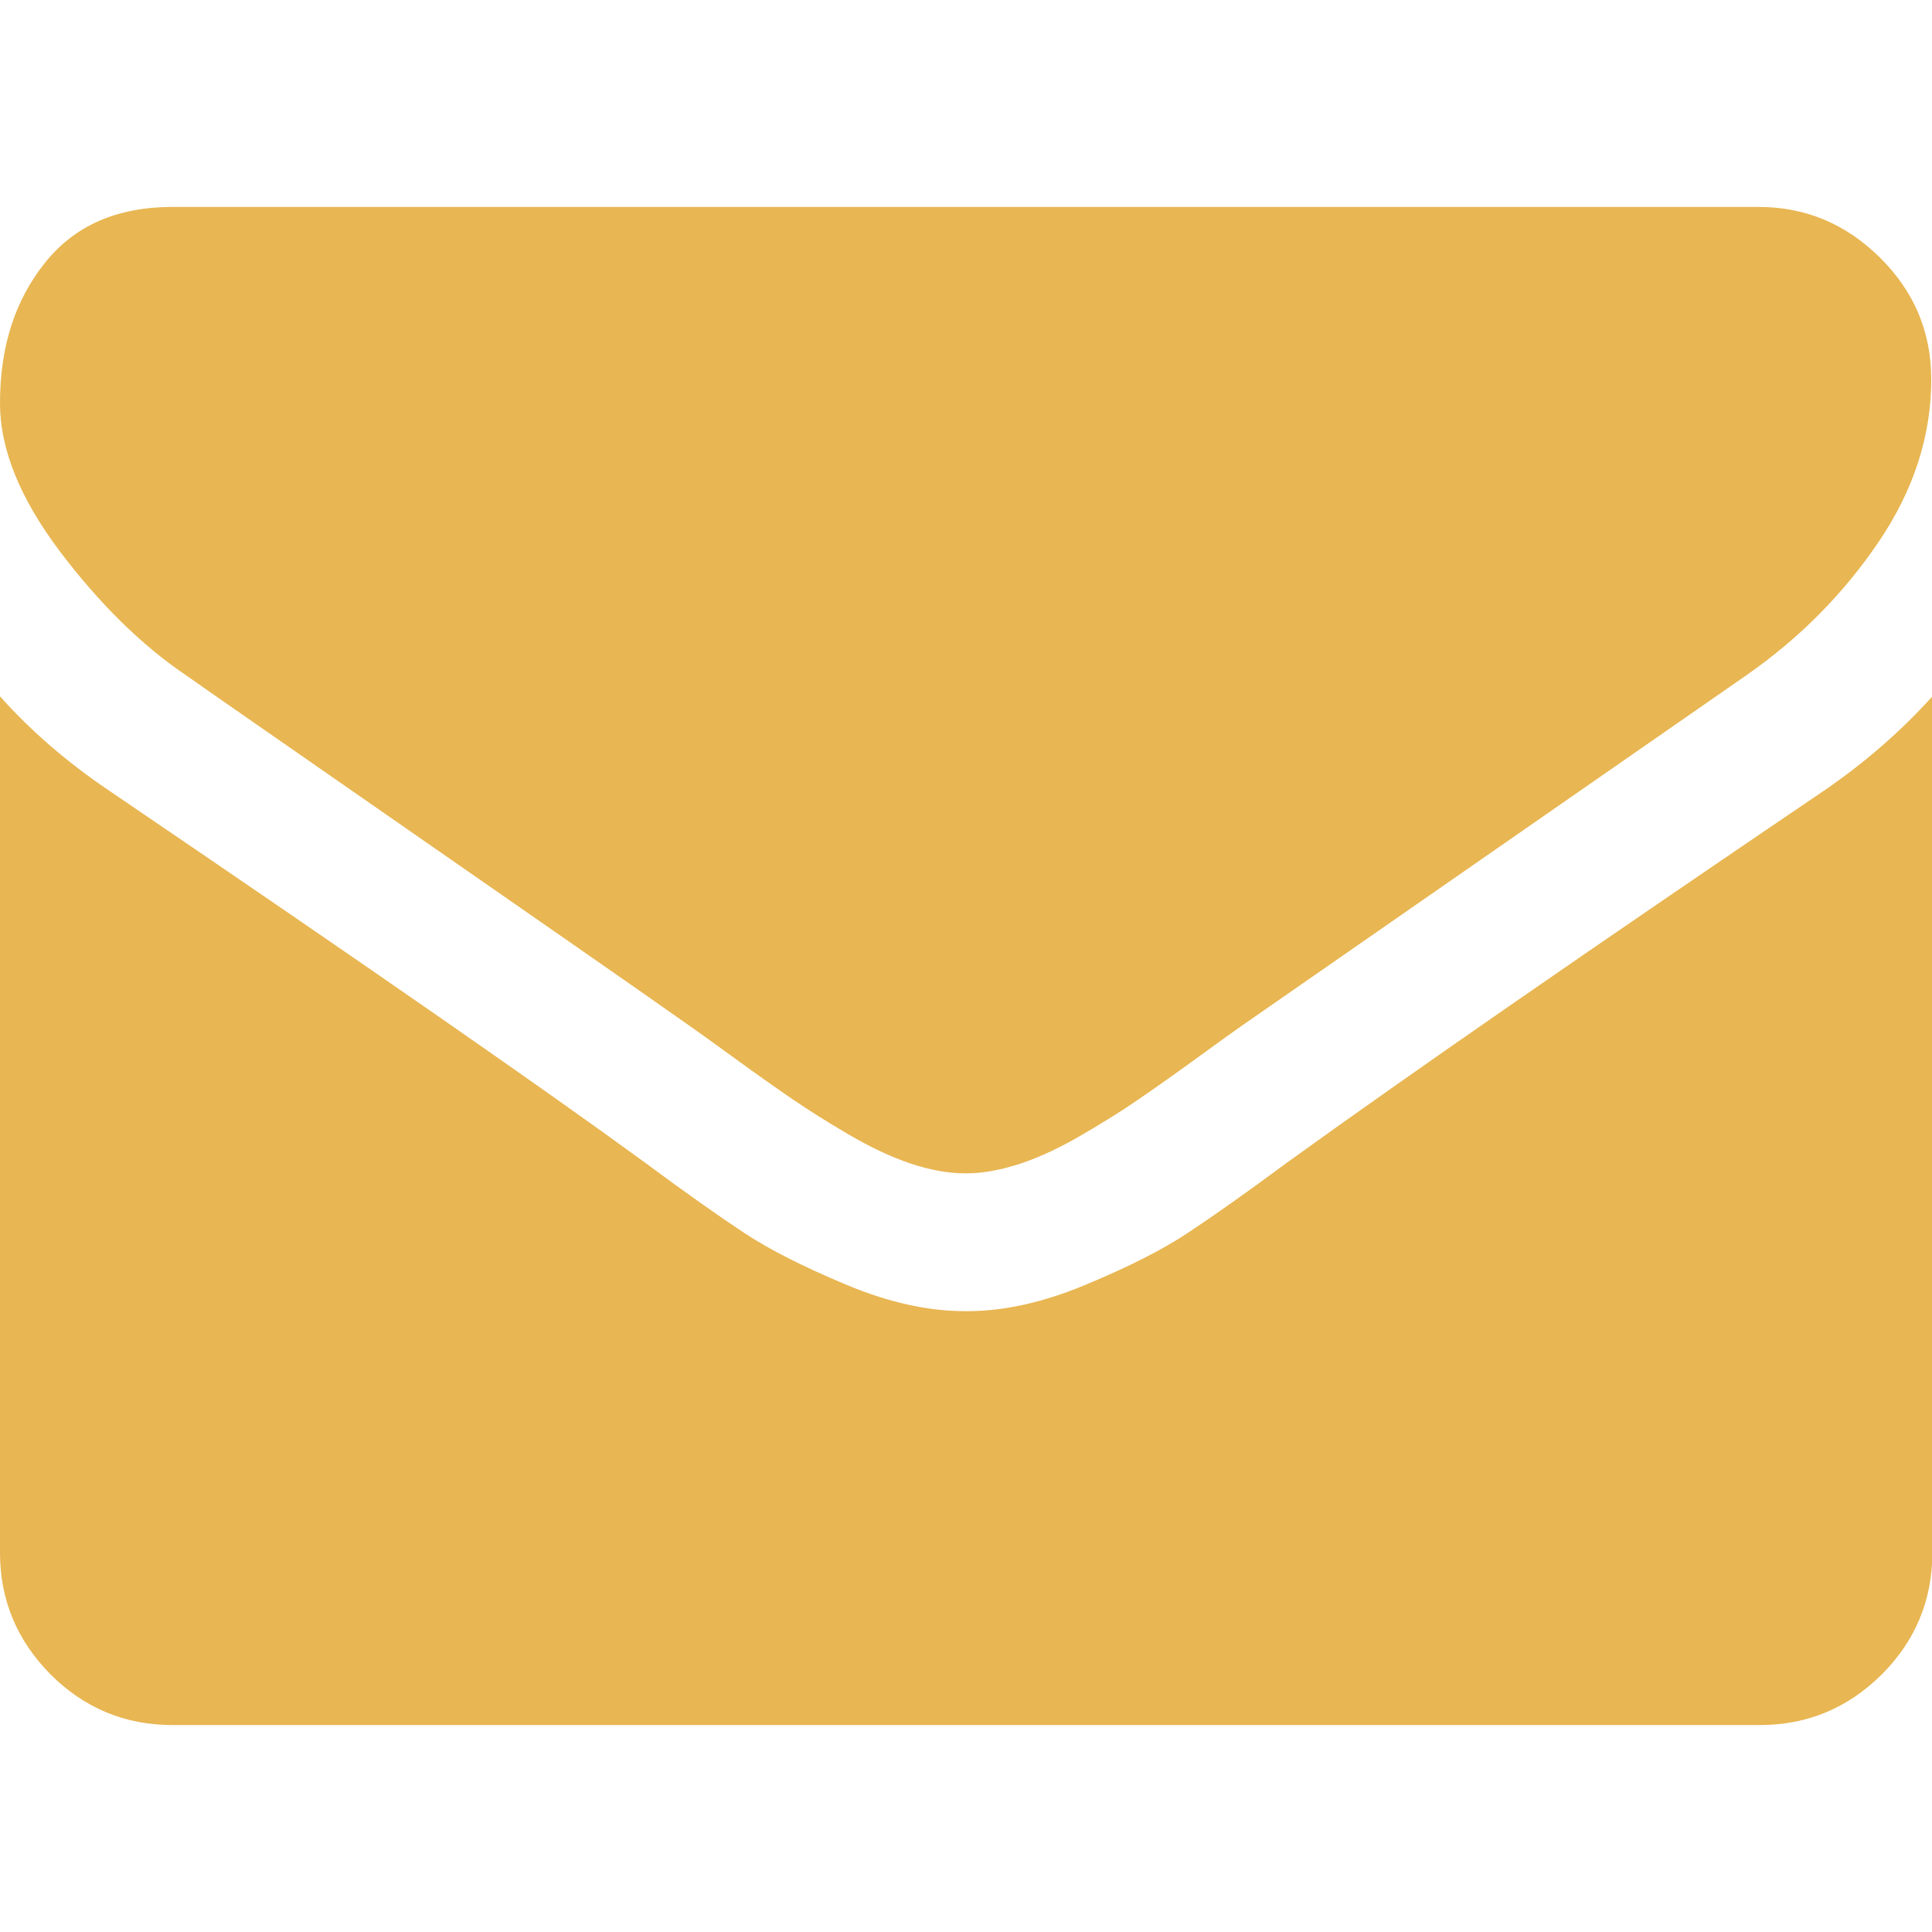
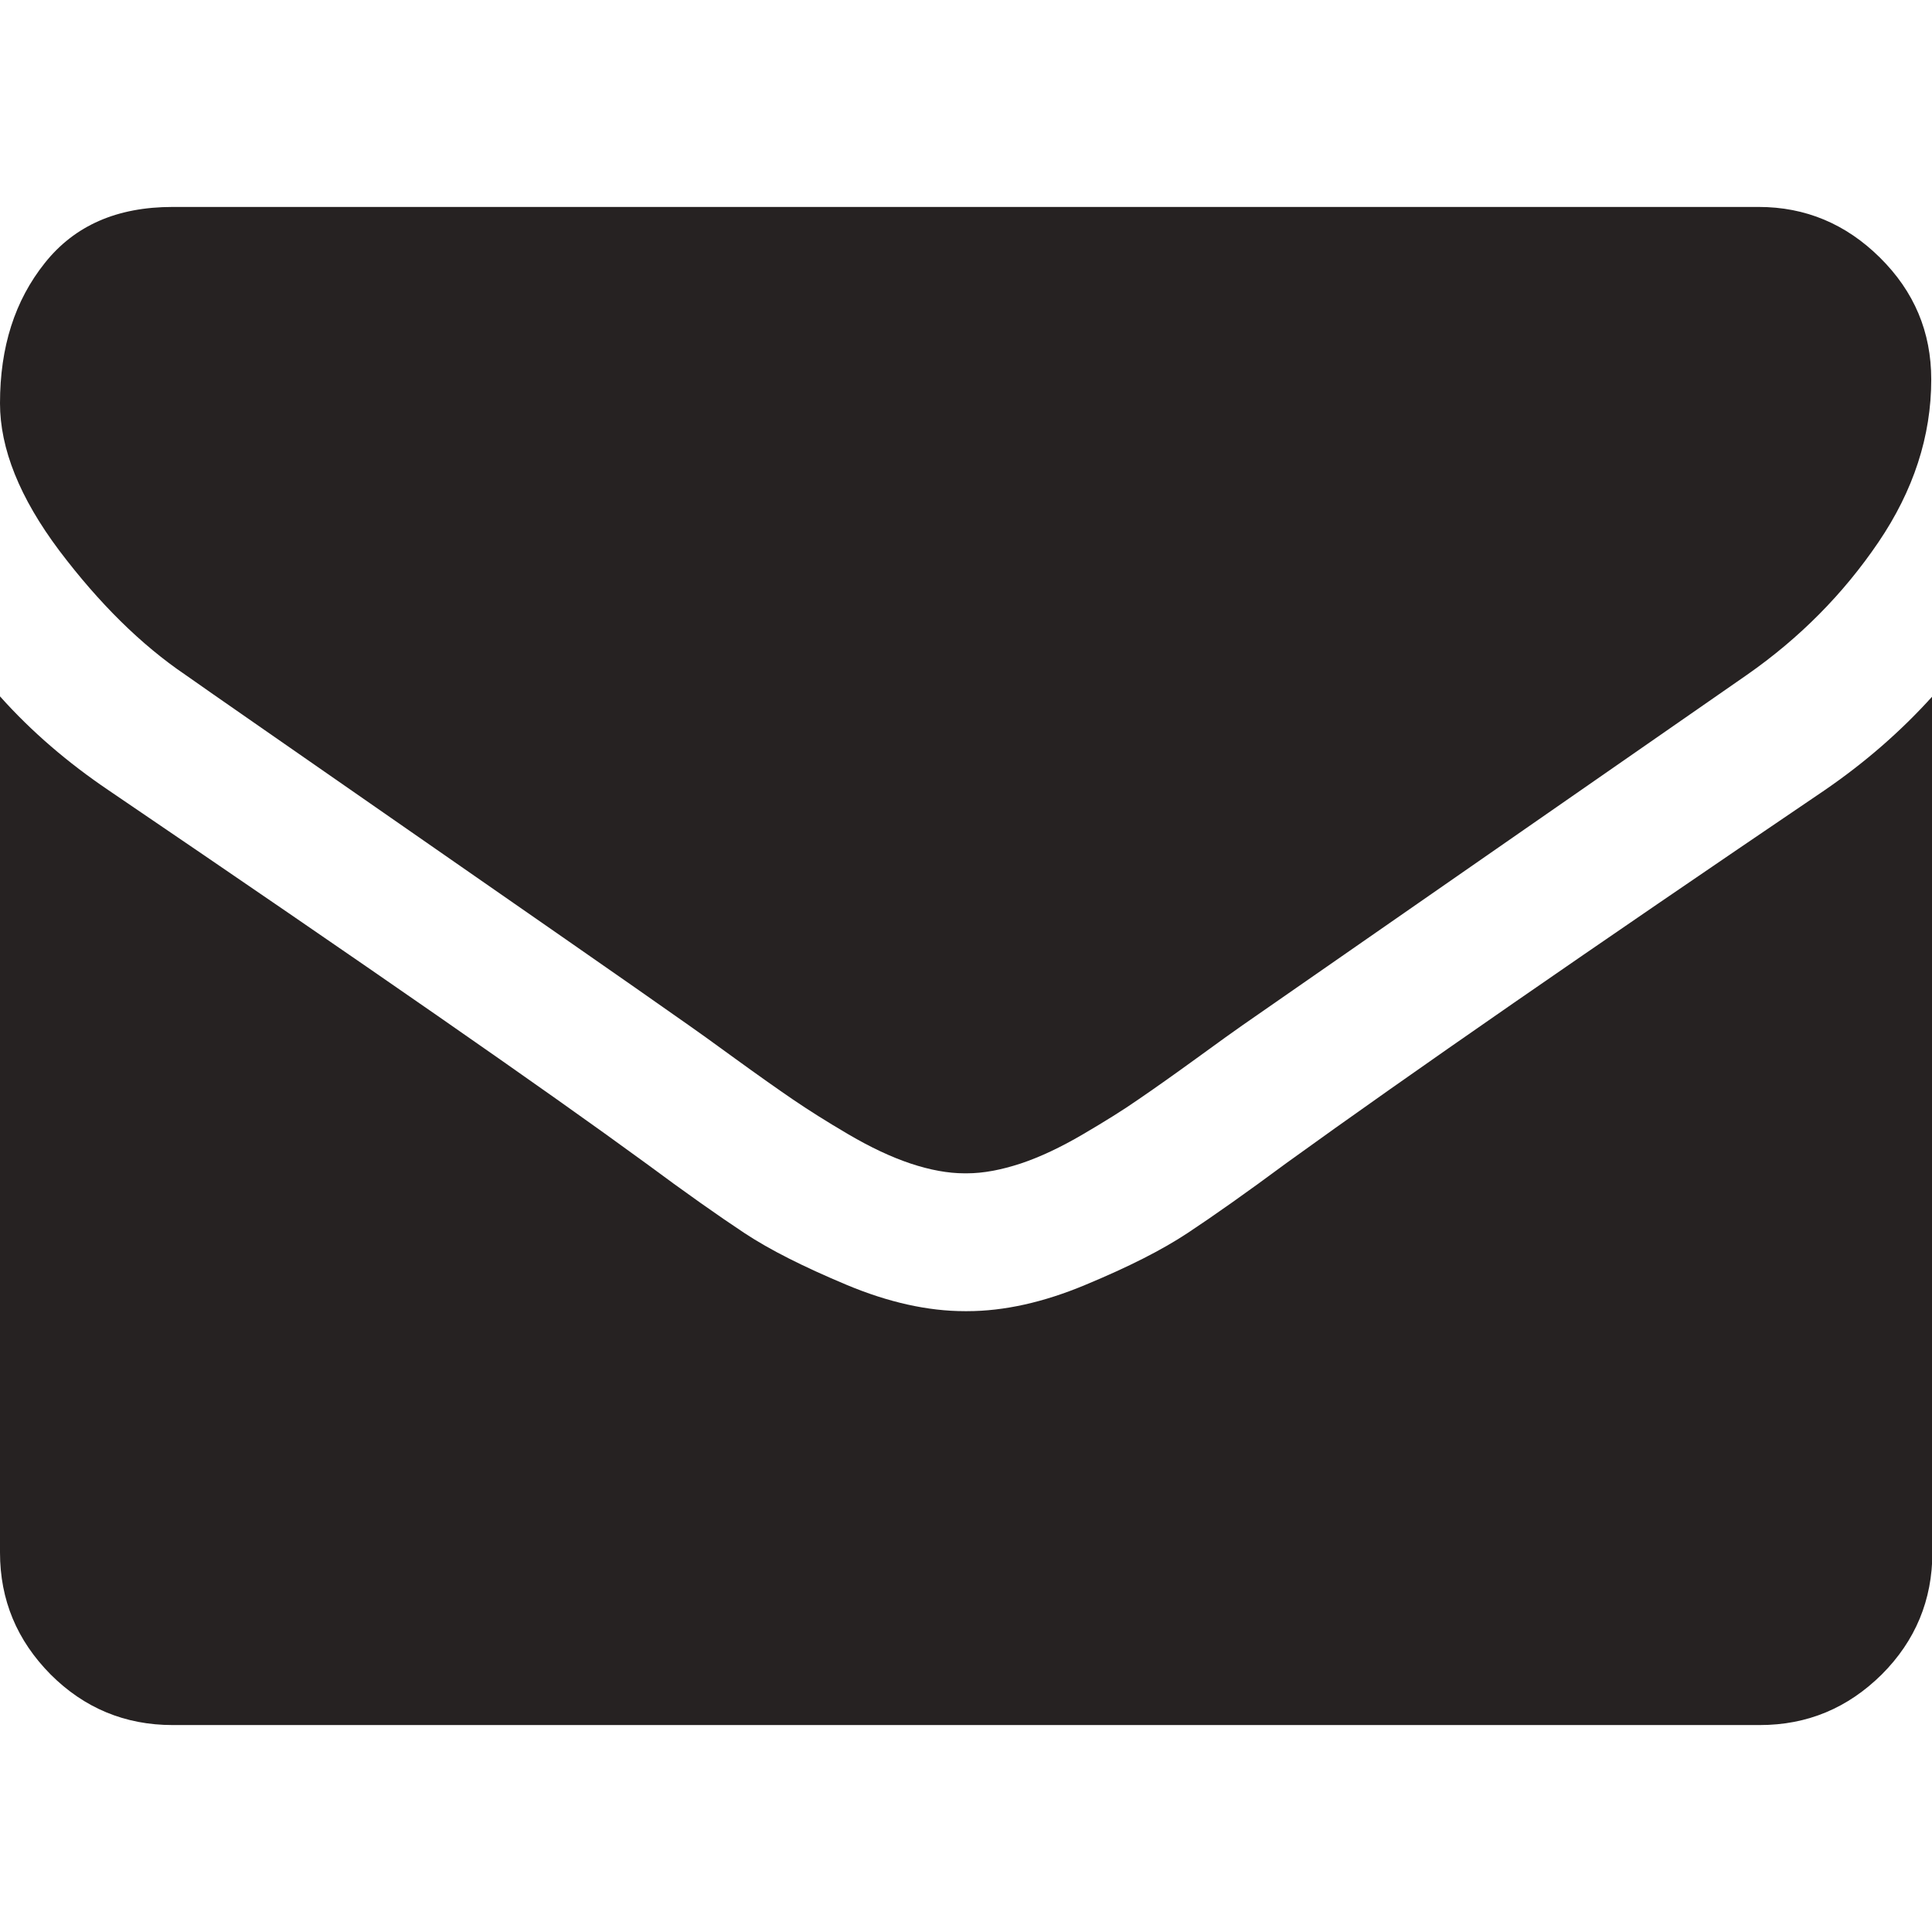
<svg xmlns="http://www.w3.org/2000/svg" version="1.1" id="Capa_1" x="0px" y="0px" viewBox="0 0 511.6 511.6" style="enable-background:new 0 0 511.6 511.6;" xml:space="preserve">
  <style type="text/css">
- 	.st0{fill:#E8B652;}
+ 	.st0{fill:#262222;}
</style>
  <g>
    <g>
-       <path class="st0" d="M49.1,178.7c6.5,4.6,26,18.1,58.5,40.7c32.5,22.6,57.5,39.9,74.8,52.1c1.9,1.3,5.9,4.2,12.1,8.7    c6.2,4.5,11.3,8.1,15.4,10.9c4.1,2.8,9,5.9,14.8,9.3c5.8,3.4,11.3,6,16.4,7.7c5.1,1.7,9.9,2.6,14.3,2.6h0.3h0.3    c4.4,0,9.1-0.9,14.3-2.6c5.1-1.7,10.6-4.3,16.4-7.7c5.8-3.4,10.8-6.5,14.8-9.3c4.1-2.8,9.2-6.4,15.4-10.9    c6.2-4.5,10.2-7.4,12.1-8.7c17.5-12.2,62.1-43.1,133.6-92.8c13.9-9.7,25.5-21.4,34.8-35.1c9.3-13.7,14-28.1,14-43.1    c0-12.6-4.5-23.3-13.6-32.3c-9-8.9-19.7-13.4-32.1-13.4H45.7c-14.7,0-25.9,4.9-33.8,14.8C3.9,79.6,0,91.9,0,106.8    c0,12,5.2,25,15.7,39C26.2,159.7,37.3,170.7,49.1,178.7z" />
-       <path class="st0" d="M483.1,209.3c-62.4,42.3-109.8,75.1-142.2,98.5c-10.8,8-19.6,14.2-26.4,18.7c-6.8,4.5-15.7,9-27,13.7    c-11.2,4.7-21.7,7-31.4,7h-0.3h-0.3c-9.7,0-20.2-2.3-31.4-7c-11.2-4.7-20.2-9.2-27-13.7c-6.8-4.5-15.6-10.7-26.4-18.7    c-25.7-18.8-73-51.7-141.9-98.5C18,202,8.4,193.8,0,184.4v226.7c0,12.6,4.5,23.3,13.4,32.3c8.9,8.9,19.7,13.4,32.3,13.4h420.3    c12.6,0,23.3-4.5,32.3-13.4c8.9-8.9,13.4-19.7,13.4-32.3V184.4C503.4,193.6,493.9,201.9,483.1,209.3z" />
+       <path class="st0" d="M49.1,178.7c6.5,4.6,26,18.1,58.5,40.7s57.5,39.9,74.8,52.1c1.9,1.3,5.9,4.2,12.1,8.7    c6.2,4.5,11.3,8.1,15.4,10.9c4.1,2.8,9,5.9,14.8,9.3s11.3,6,16.4,7.7c5.1,1.7,9.9,2.6,14.3,2.6h0.3h0.3c4.4,0,9.1-0.9,14.3-2.6    c5.1-1.7,10.6-4.3,16.4-7.7c5.8-3.4,10.8-6.5,14.8-9.3c4.1-2.8,9.2-6.4,15.4-10.9c6.2-4.5,10.2-7.4,12.1-8.7    c17.5-12.2,62.1-43.1,133.6-92.8c13.9-9.7,25.5-21.4,34.8-35.1s14-28.1,14-43.1c0-12.6-4.5-23.3-13.6-32.3    c-9-8.9-19.7-13.4-32.1-13.4h-420c-14.7,0-25.9,4.9-33.8,14.8C3.9,79.6,0,91.9,0,106.8c0,12,5.2,25,15.7,39    C26.2,159.7,37.3,170.7,49.1,178.7z" />
+       <path class="st0" d="M483.1,209.3c-62.4,42.3-109.8,75.1-142.2,98.5c-10.8,8-19.6,14.2-26.4,18.7s-15.7,9-27,13.7    c-11.2,4.7-21.7,7-31.4,7h-0.3h-0.3c-9.7,0-20.2-2.3-31.4-7s-20.2-9.2-27-13.7s-15.6-10.7-26.4-18.7    c-25.7-18.8-73-51.7-141.9-98.5C18,202,8.4,193.8,0,184.4v226.7c0,12.6,4.5,23.3,13.4,32.3c8.9,8.9,19.7,13.4,32.3,13.4H466    c12.6,0,23.3-4.5,32.3-13.4c8.9-8.9,13.4-19.7,13.4-32.3V184.4C503.4,193.6,493.9,201.9,483.1,209.3z" />
    </g>
  </g>
</svg>
